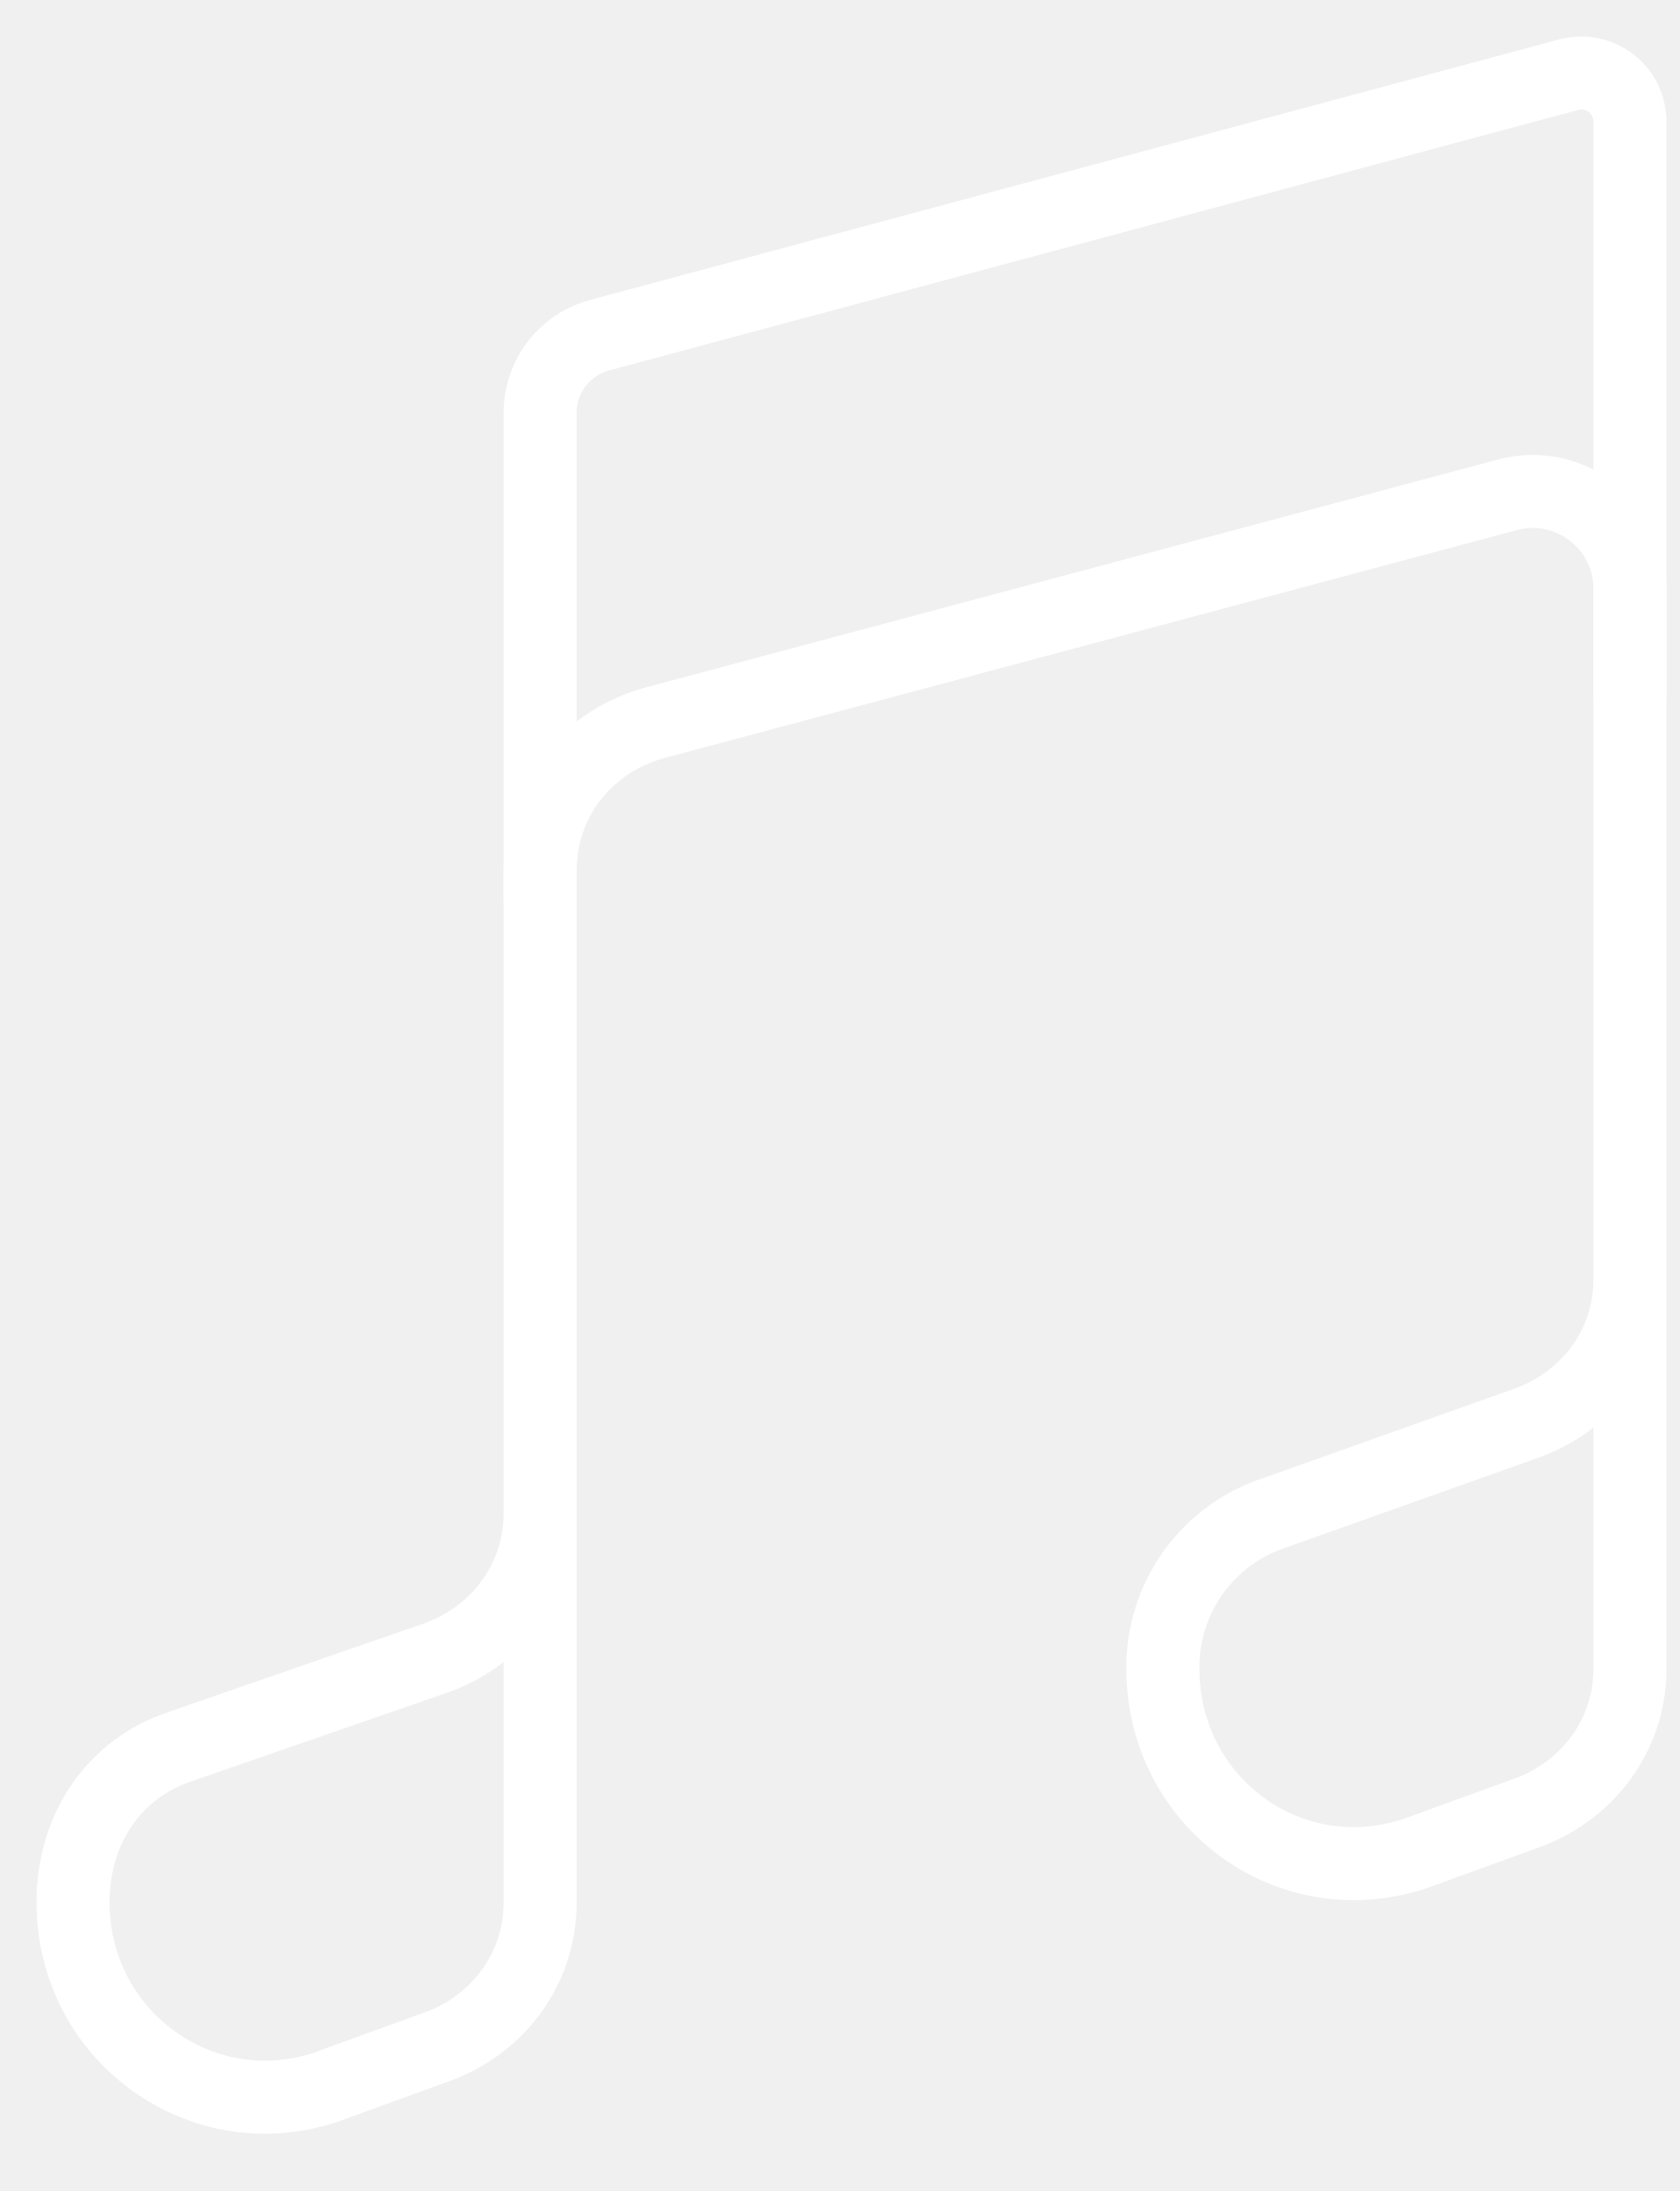
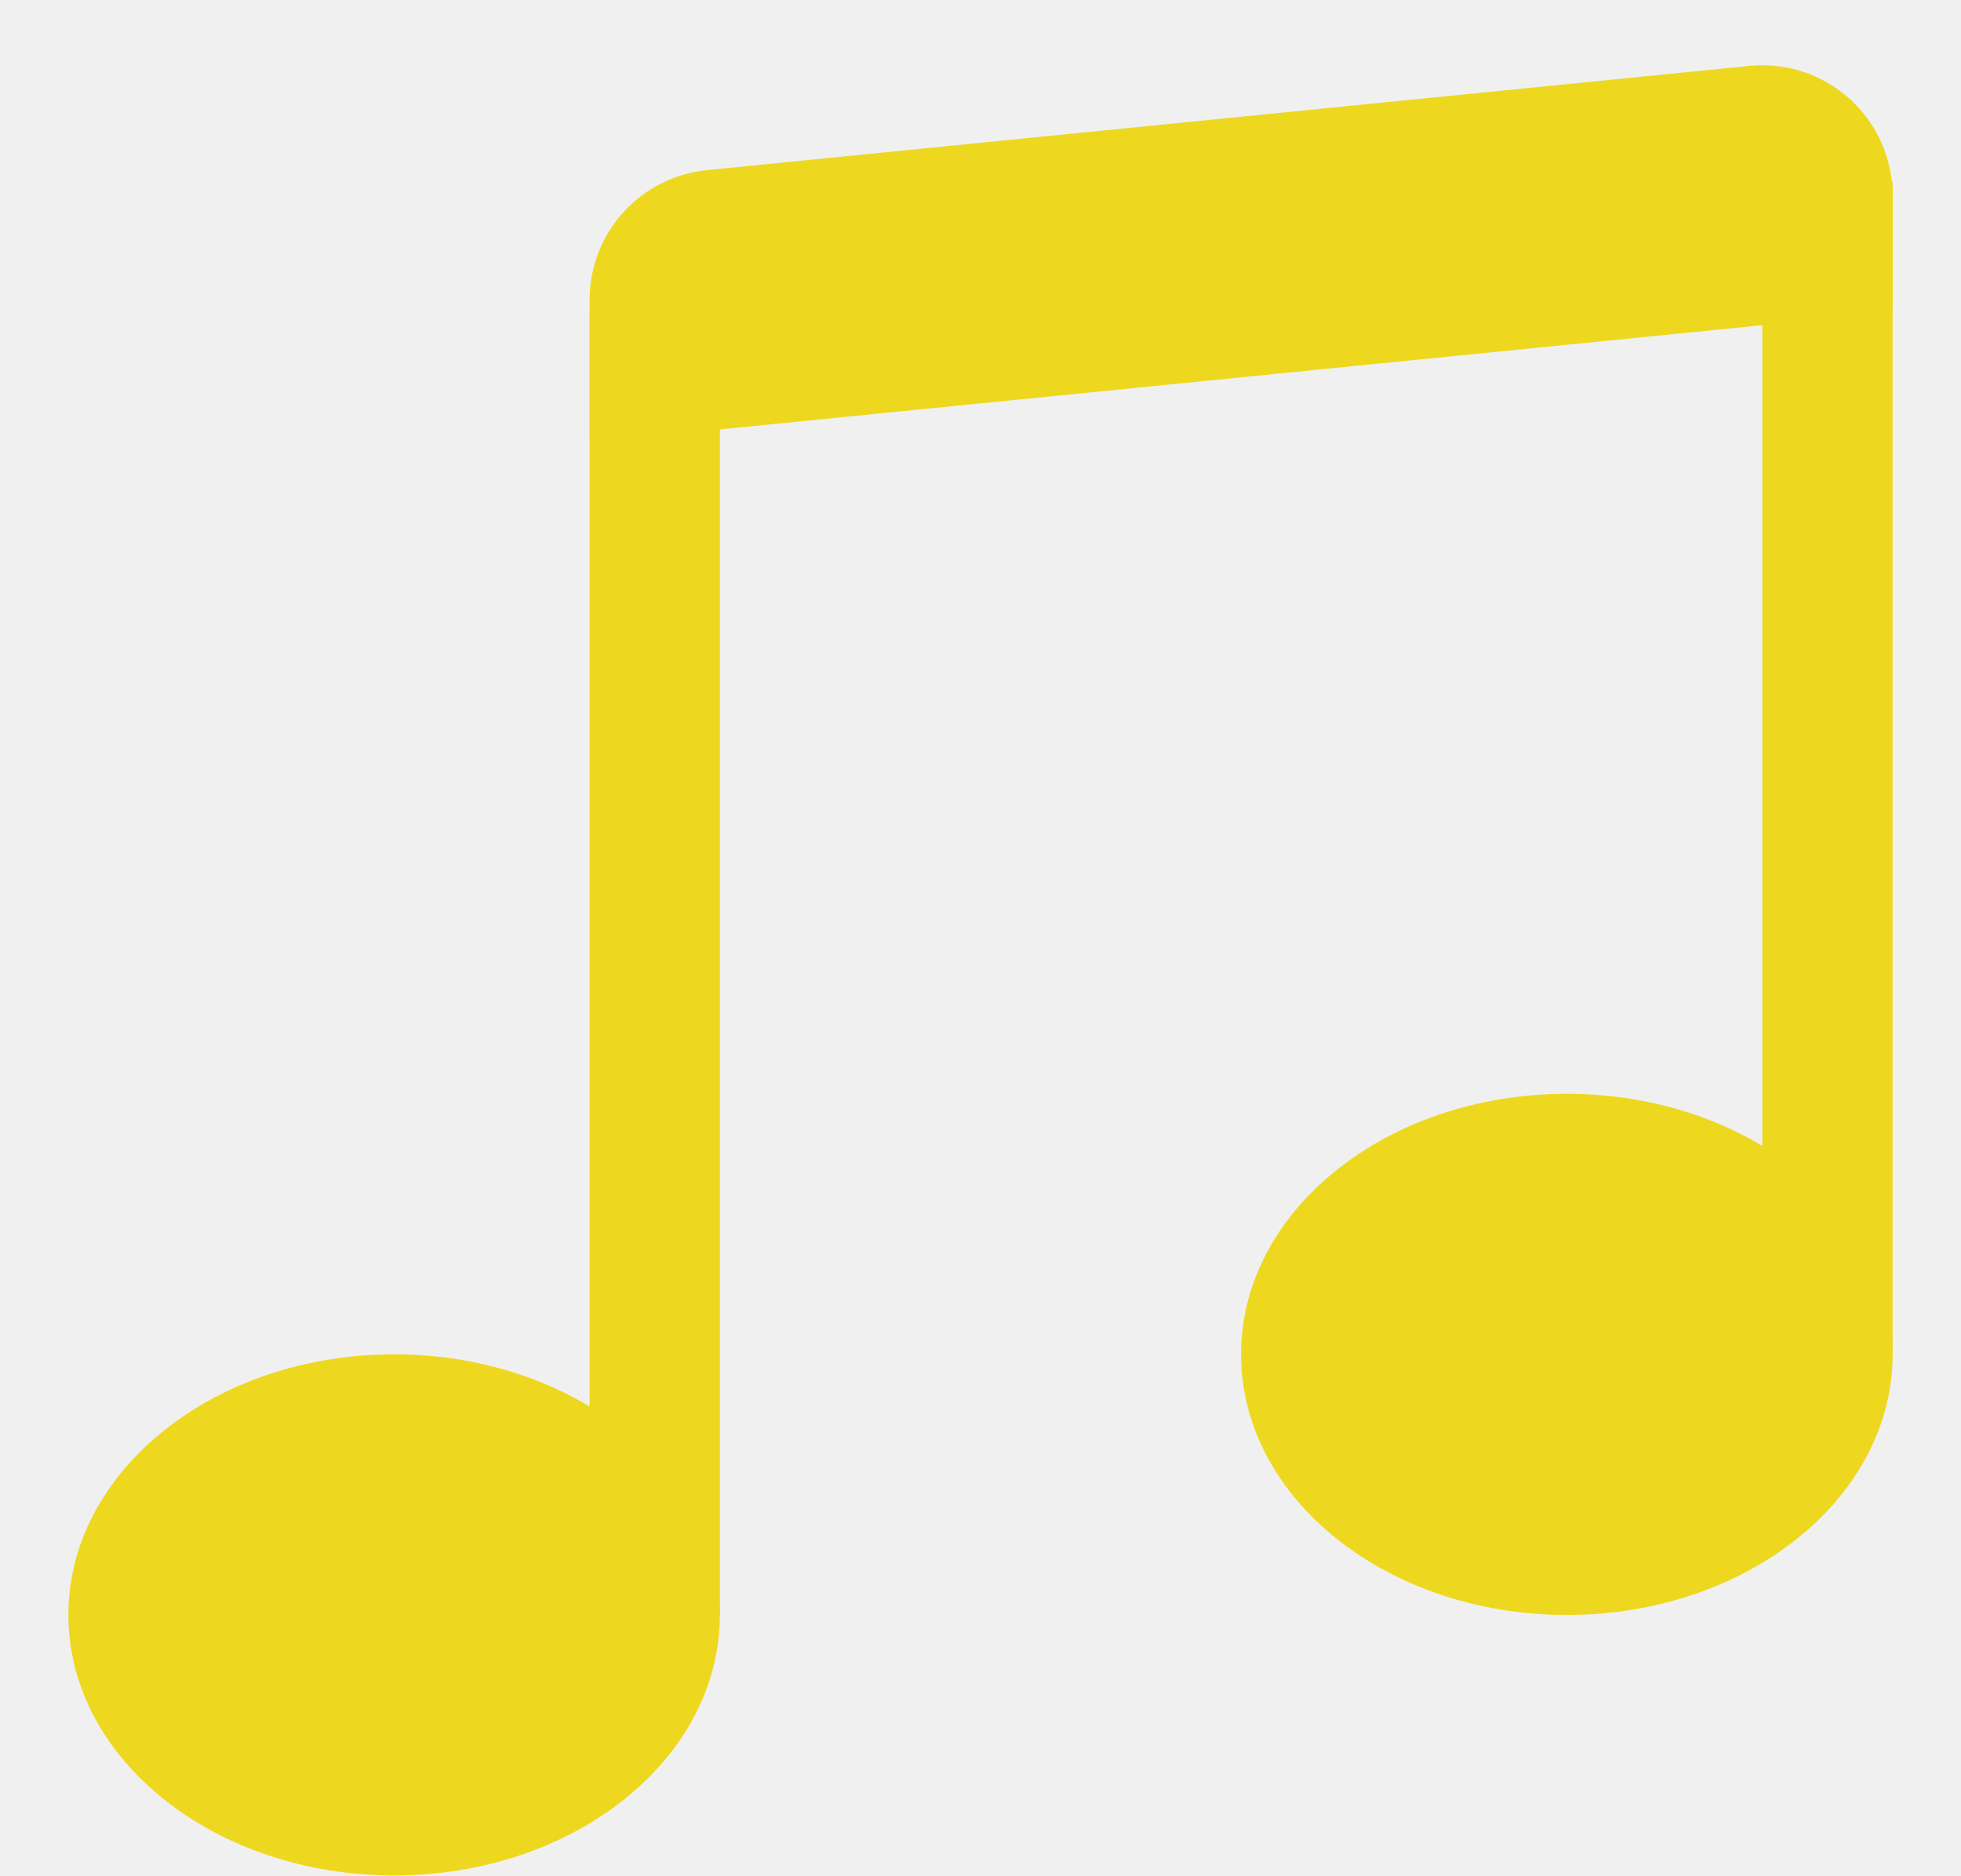
- <svg xmlns="http://www.w3.org/2000/svg" width="23" height="30" viewBox="0 0 23 30" fill="none">
-   <path d="M7.396 12.322V11.923C7.396 10.934 8.062 10.124 9.011 9.885L20.642 6.775C20.84 6.722 21.046 6.715 21.246 6.755C21.446 6.795 21.635 6.88 21.797 7.004C21.959 7.128 22.09 7.288 22.181 7.471C22.271 7.653 22.319 7.855 22.319 8.059V9.524" stroke="white" stroke-linecap="round" stroke-linejoin="round" />
-   <path d="M22.319 17.515V22.845C22.319 23.771 21.724 24.549 20.853 24.843L19.387 25.376C17.662 25.957 15.923 24.682 15.923 22.845C15.919 22.373 16.066 21.912 16.341 21.528C16.616 21.145 17.007 20.859 17.455 20.713L20.853 19.504C21.724 19.21 22.319 18.442 22.319 17.515ZM22.319 17.515V1.663C22.318 1.561 22.294 1.461 22.249 1.369C22.203 1.278 22.138 1.198 22.056 1.136C21.975 1.075 21.881 1.032 21.781 1.013C21.681 0.993 21.578 0.996 21.479 1.023L8.195 4.594C7.963 4.66 7.76 4.8 7.615 4.992C7.471 5.185 7.394 5.42 7.396 5.66V20.717C7.396 21.643 6.801 22.422 5.93 22.715L2.466 23.915C1.541 24.226 1 25.062 1 26.046C1 27.884 2.767 29.148 4.464 28.578L5.93 28.045C6.801 27.752 7.396 26.974 7.396 26.046V20.717" stroke="white" stroke-linecap="round" stroke-linejoin="round" />
+ <svg xmlns="http://www.w3.org/2000/svg" width="23" height="22" viewBox="0 0 23 22" fill="none">
+   <path d="M8.443 18.944C8.443 20.633 6.732 22 4.622 22C2.513 22 0.802 20.633 0.802 18.944C0.802 17.256 2.513 15.887 4.622 15.887C6.732 15.887 8.443 17.256 8.443 18.944ZM22.198 15.887C22.198 17.576 20.486 18.944 18.377 18.944C16.268 18.944 14.556 17.576 14.556 15.887C14.556 14.198 16.268 12.831 18.377 12.831C20.486 12.831 22.198 14.198 22.198 15.887Z" fill="#EDD81F" />
+   <path fill-rule="evenodd" clip-rule="evenodd" d="M20.67 15.887V2.132H22.198V15.887H20.67ZM8.443 3.661V18.944H6.915V3.661H8.443Z" fill="#EDD81F" />
+   <path d="M6.915 3.516C6.915 3.137 7.056 2.772 7.31 2.491C7.564 2.21 7.914 2.034 8.29 1.996L20.517 0.773C20.729 0.752 20.944 0.775 21.147 0.842C21.35 0.908 21.536 1.017 21.695 1.16C21.853 1.304 21.98 1.478 22.067 1.674C22.153 1.869 22.198 2.08 22.198 2.294V3.662L6.915 5.19V3.516Z" fill="#EDD81F" />
</svg>
